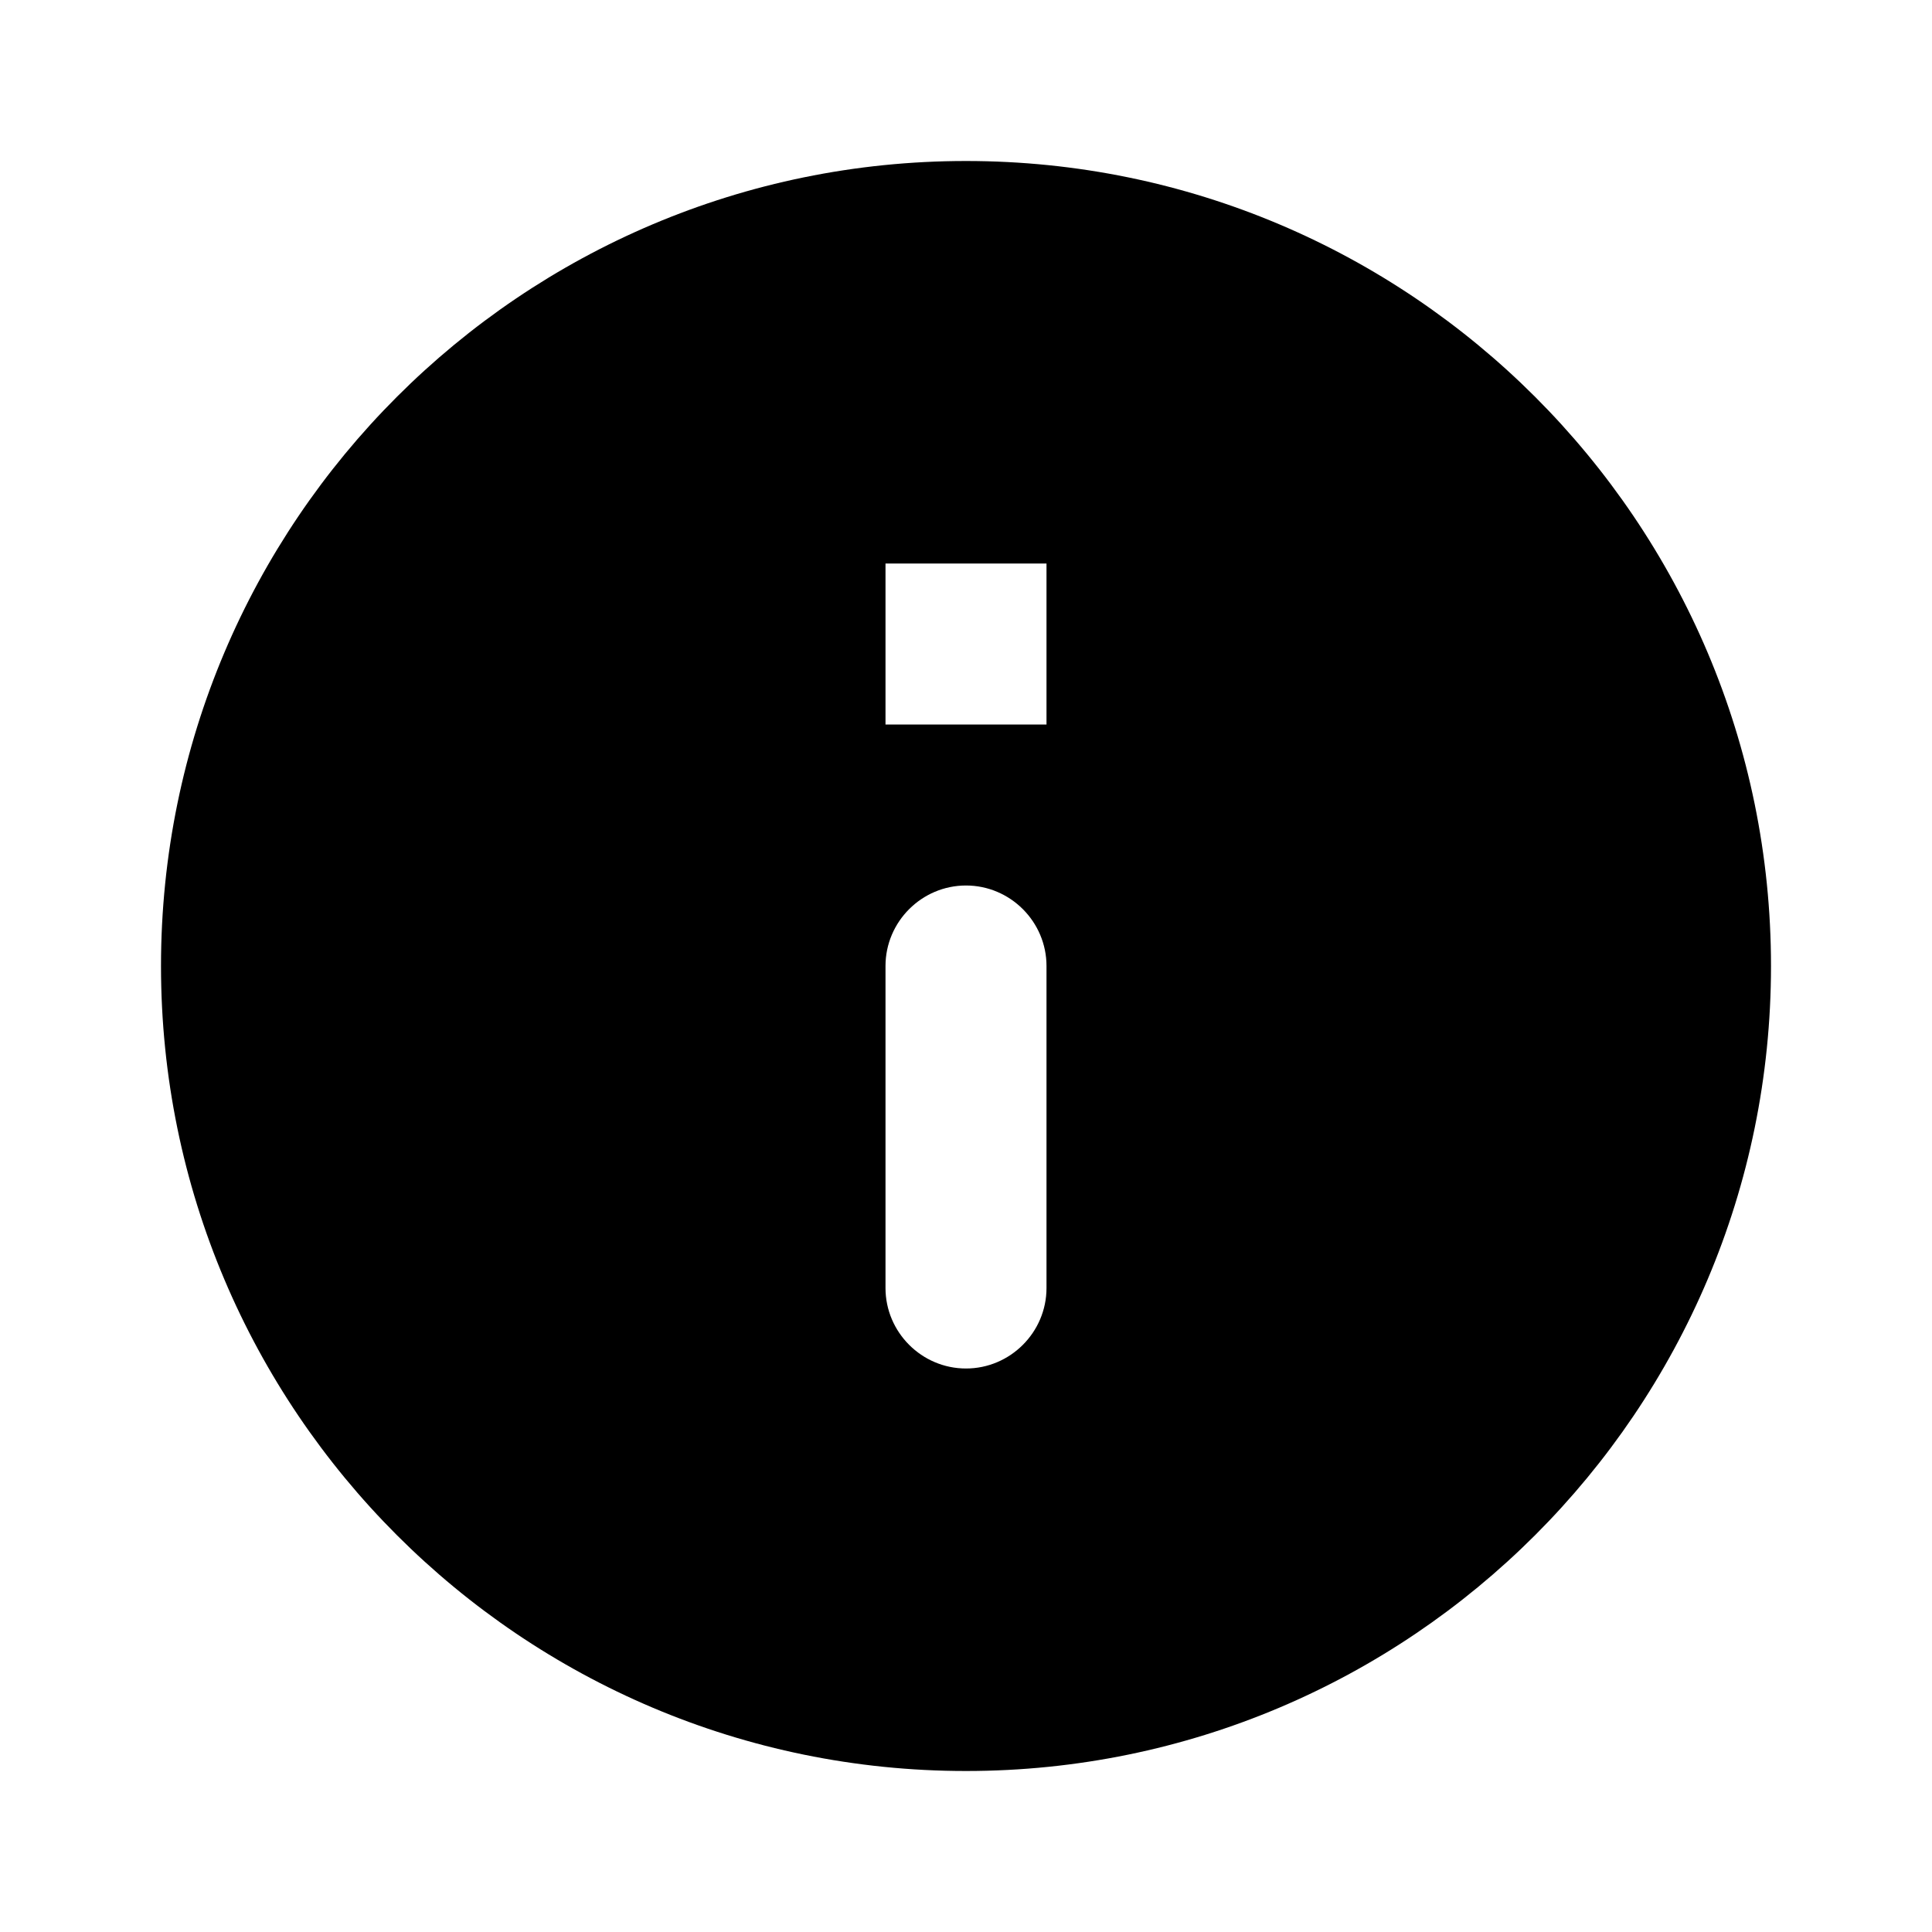
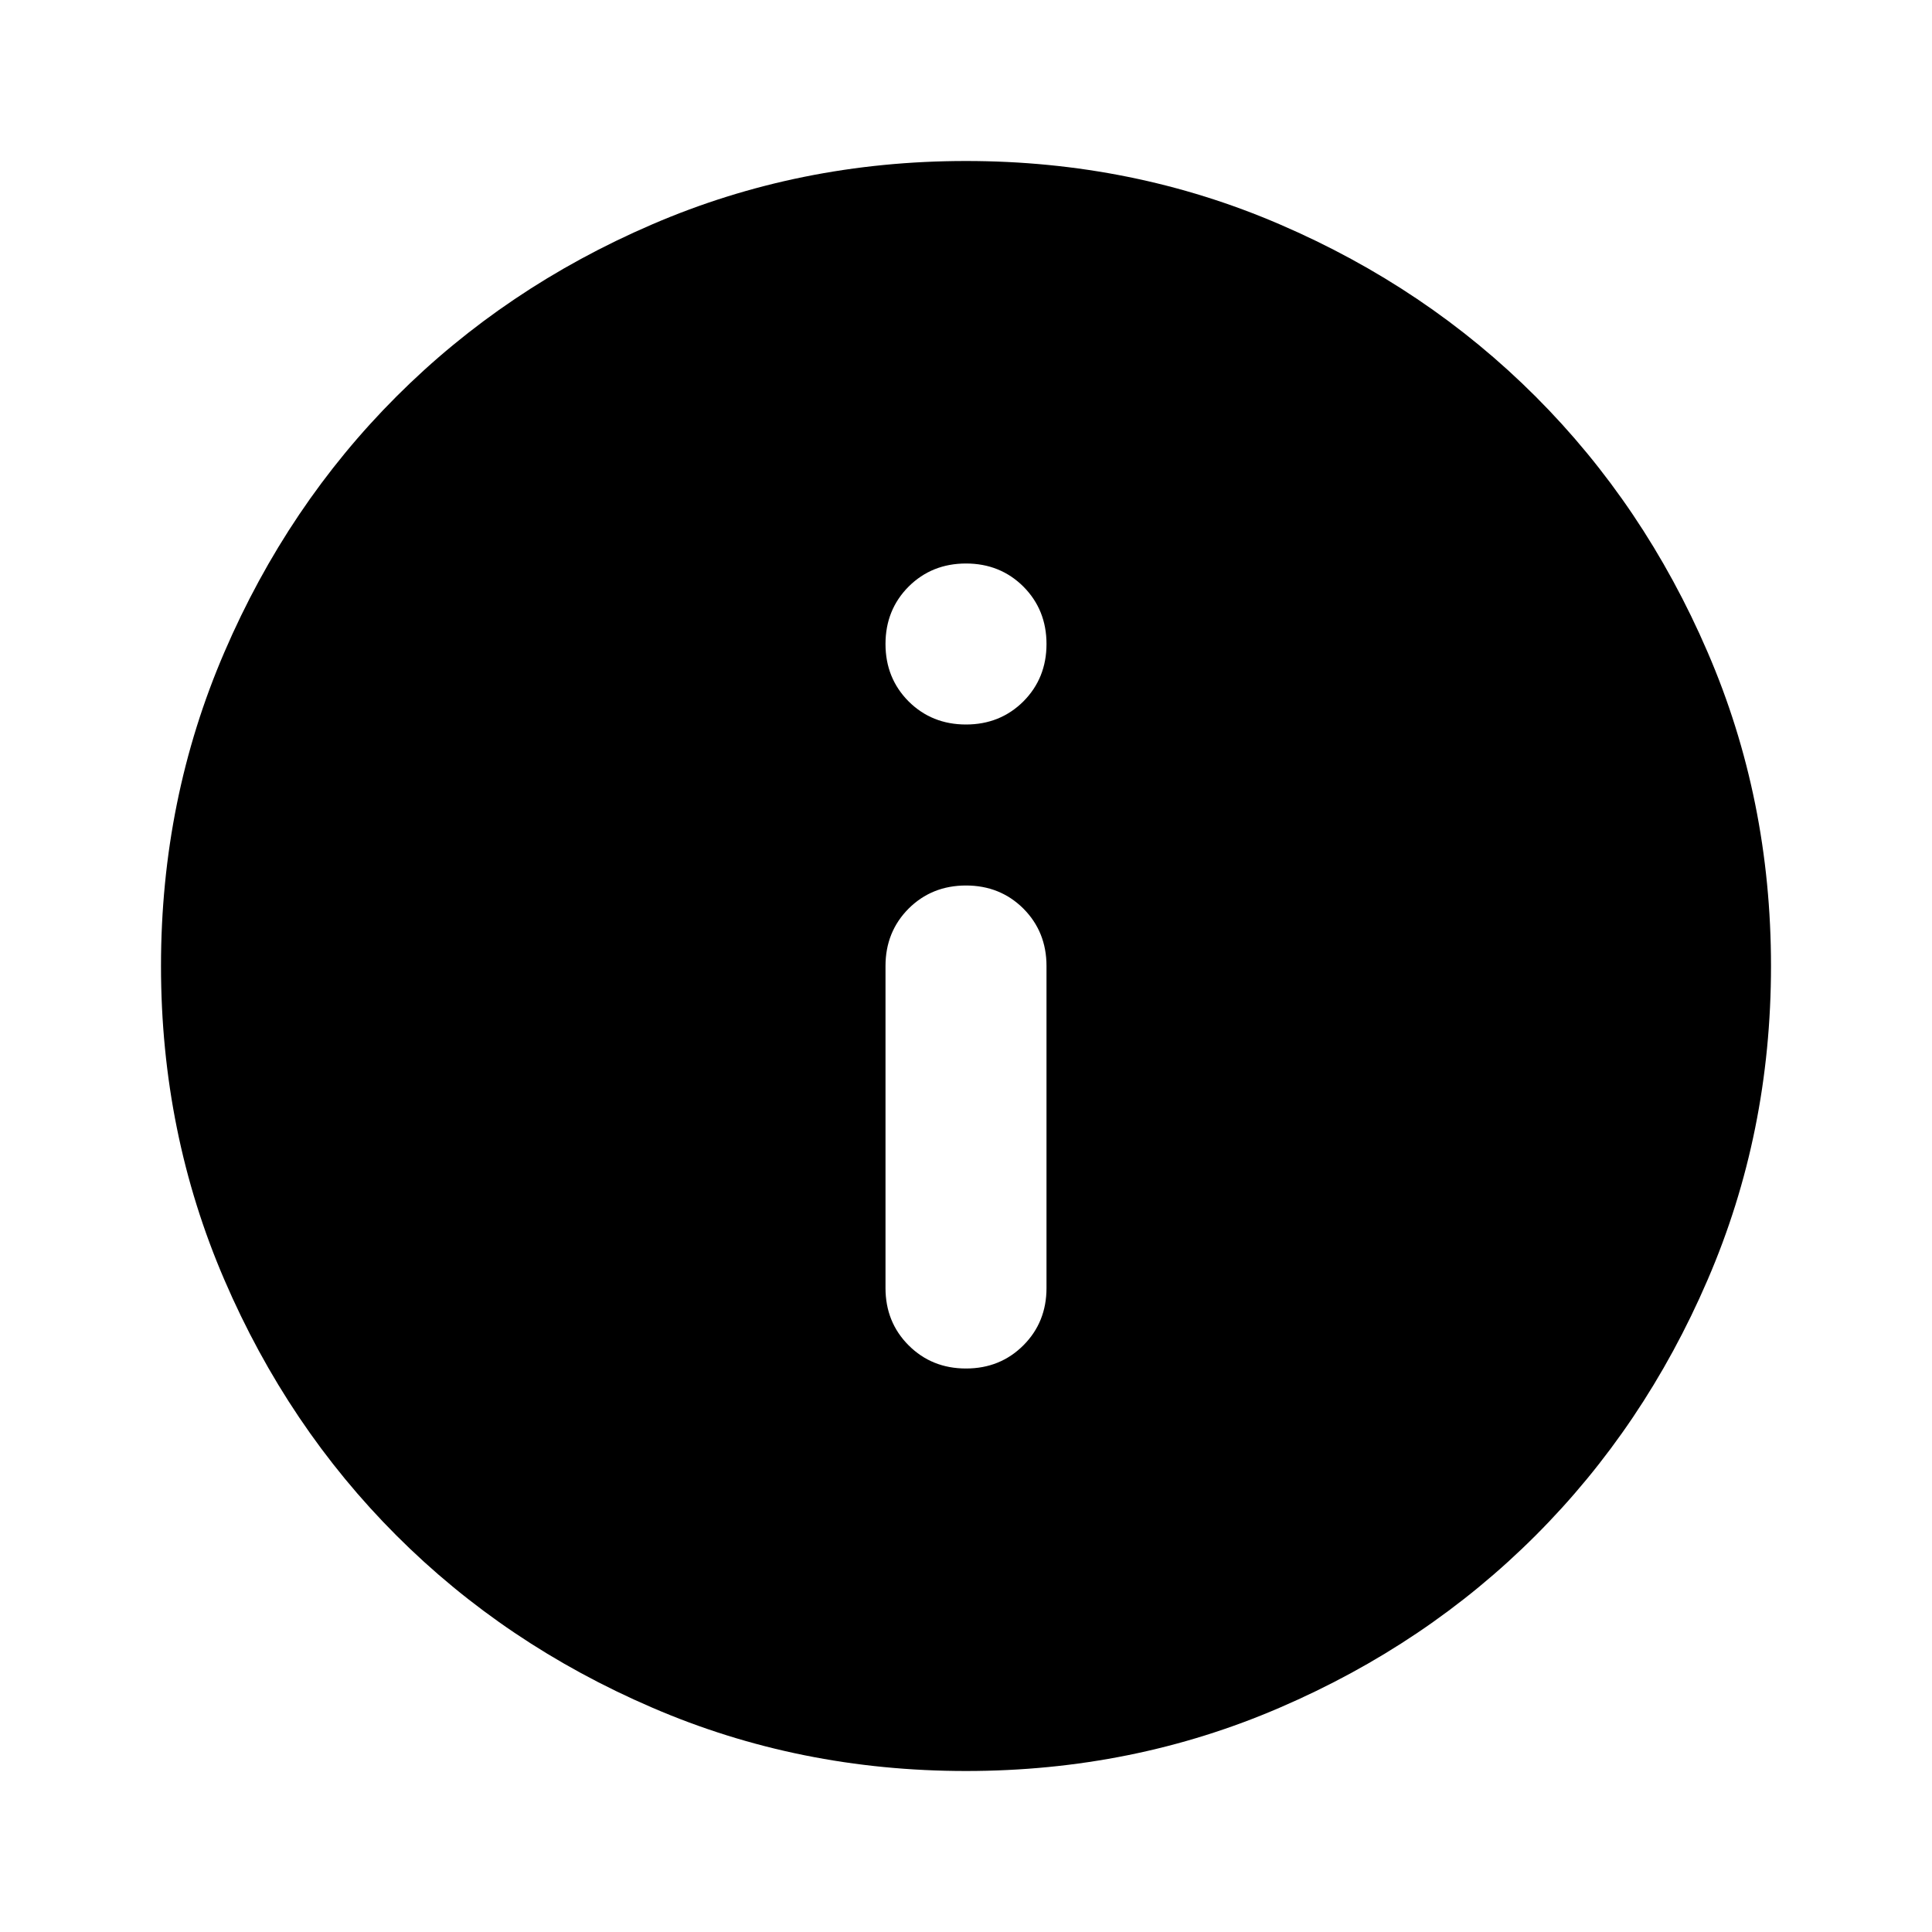
<svg xmlns="http://www.w3.org/2000/svg" width="24" height="24" viewBox="0 0 24 24" fill="currentColor">
-   <path d="M12 2C6.48 2 2 6.48 2 12C2 17.52 6.48 22 12 22C17.52 22 22 17.52 22 12C22 6.48 17.52 2 12 2ZM12 17C11.45 17 11 16.55 11 16V12C11 11.45 11.45 11 12 11C12.55 11 13 11.45 13 12V16C13 16.55 12.55 17 12 17ZM13 9H11V7H13V9Z" />
+   <path d="M12 17C12.283 17 12.521 16.904 12.713 16.712C12.904 16.521 13 16.283 13 16V12C13 11.717 12.904 11.479 12.713 11.287C12.521 11.096 12.283 11 12 11C11.717 11 11.479 11.096 11.287 11.287C11.096 11.479 11 11.717 11 12V16C11 16.283 11.096 16.521 11.287 16.712C11.479 16.904 11.717 17 12 17ZM12 9C12.283 9 12.521 8.904 12.713 8.713C12.904 8.521 13 8.283 13 8C13 7.717 12.904 7.479 12.713 7.287C12.521 7.096 12.283 7 12 7C11.717 7 11.479 7.096 11.287 7.287C11.096 7.479 11 7.717 11 8C11 8.283 11.096 8.521 11.287 8.713C11.479 8.904 11.717 9 12 9ZM12 22C10.617 22 9.317 21.738 8.1 21.212C6.883 20.688 5.825 19.975 4.925 19.075C4.025 18.175 3.312 17.117 2.788 15.9C2.263 14.683 2 13.383 2 12C2 10.617 2.263 9.317 2.788 8.1C3.312 6.883 4.025 5.825 4.925 4.925C5.825 4.025 6.883 3.312 8.1 2.788C9.317 2.263 10.617 2 12 2C13.383 2 14.683 2.263 15.9 2.788C17.117 3.312 18.175 4.025 19.075 4.925C19.975 5.825 20.688 6.883 21.212 8.1C21.738 9.317 22 10.617 22 12C22 13.383 21.738 14.683 21.212 15.9C20.688 17.117 19.975 18.175 19.075 19.075C18.175 19.975 17.117 20.688 15.9 21.212C14.683 21.738 13.383 22 12 22Z" />
</svg>
